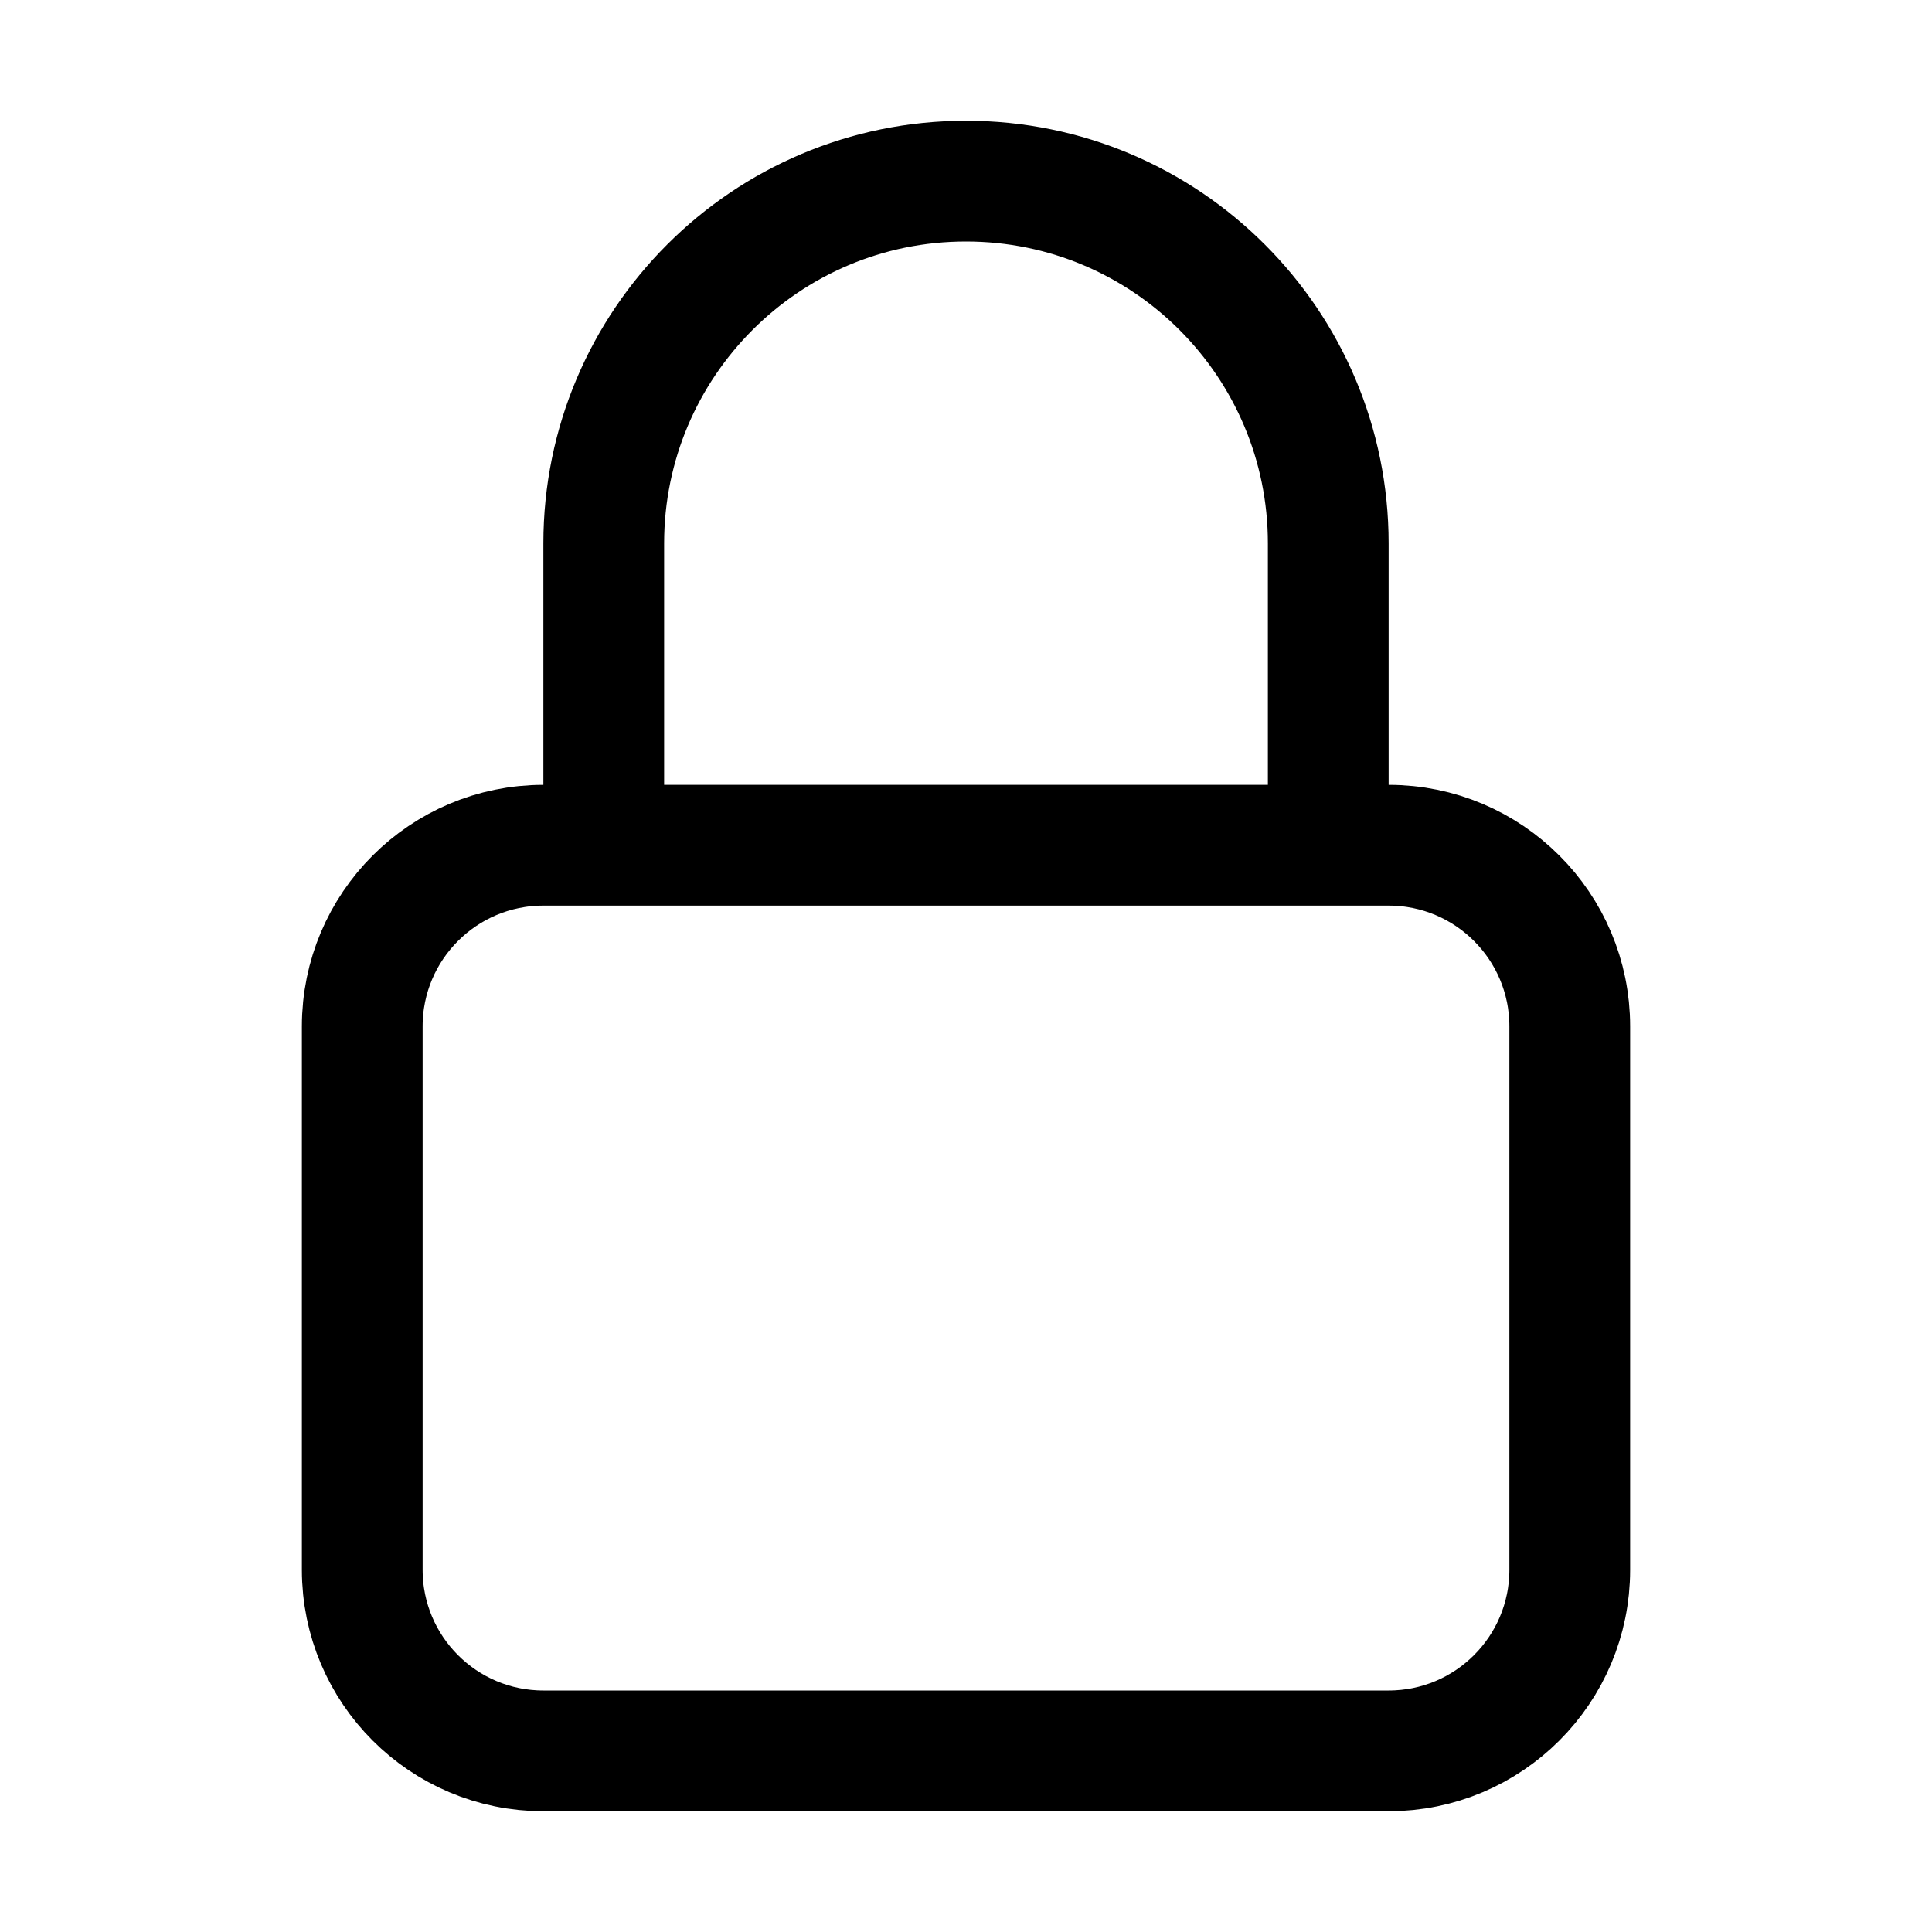
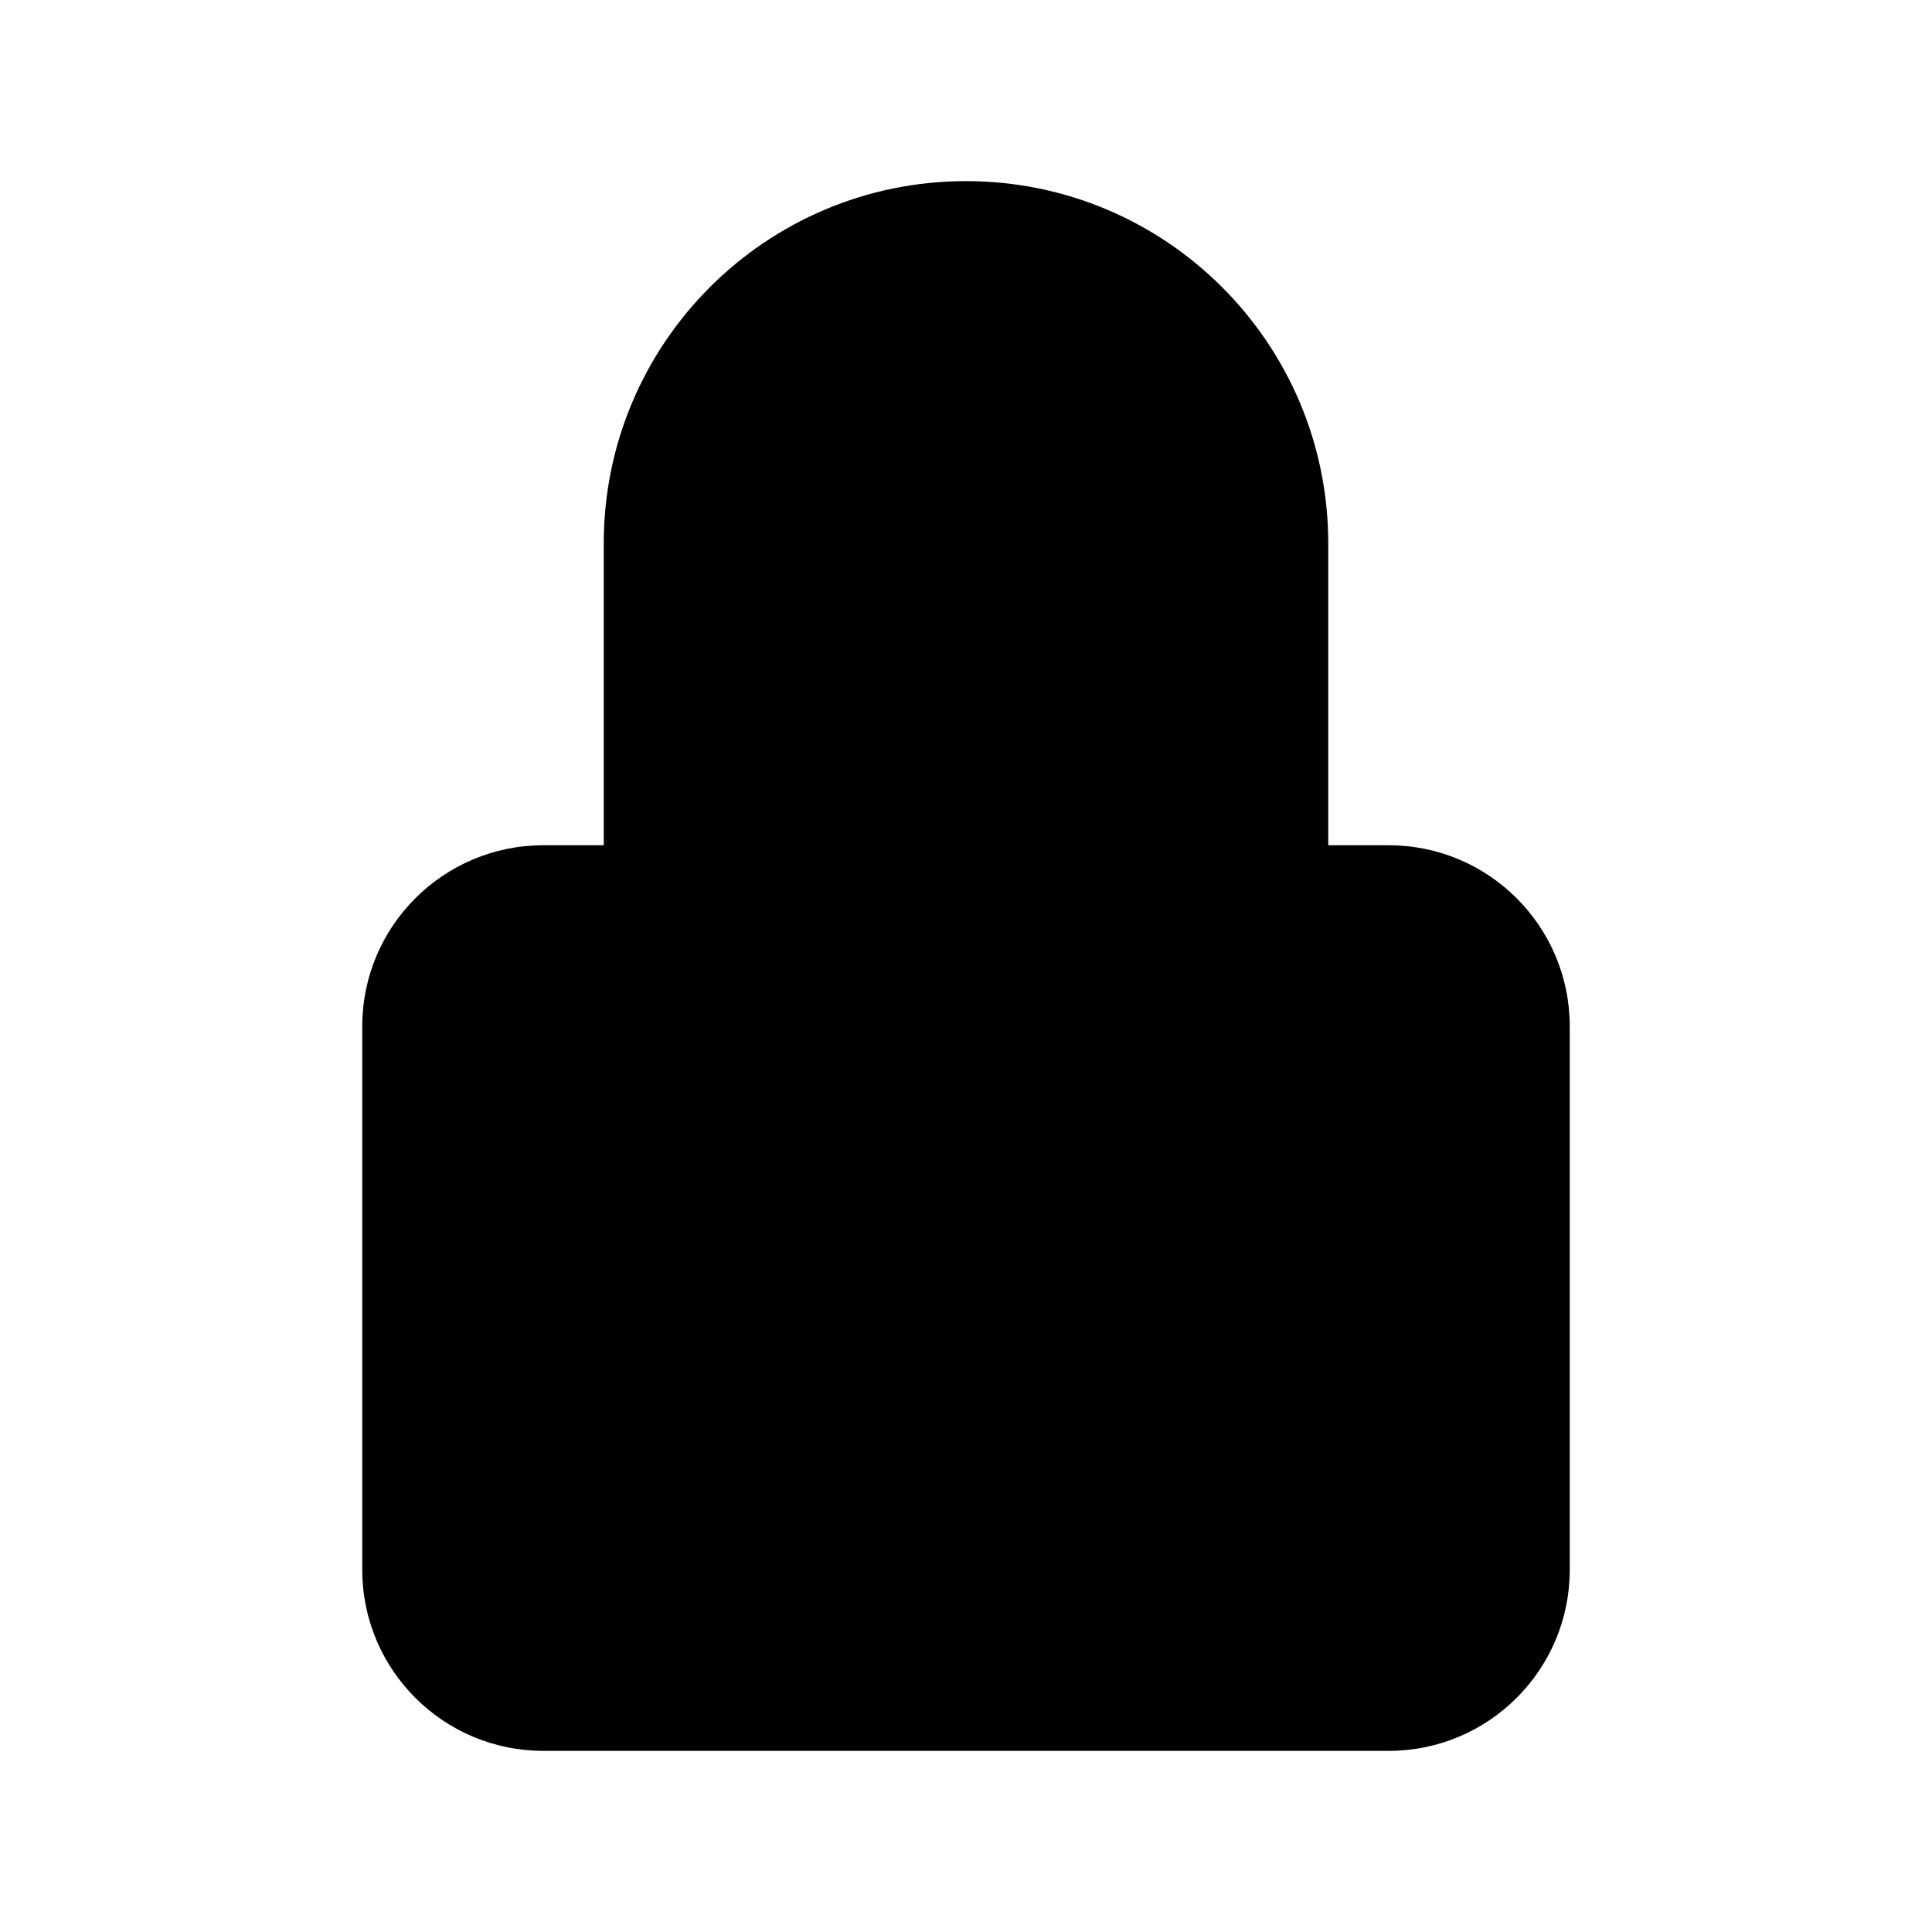
- <svg xmlns="http://www.w3.org/2000/svg" fill="none" viewBox="0 0 24 24" stroke-width="1.5" stroke="currentColor" class="w-6 h-6">
+ <svg xmlns="http://www.w3.org/2000/svg" viewBox="0 0 24 24" stroke-width="1.5" class="w-6 h-6">
  <path stroke-linecap="round" stroke-linejoin="round" d="M16.5 10.5V6.75a4.5 4.5 0 10-9 0v3.75m-.75 11.25h10.5a2.25 2.25 0 002.25-2.25v-6.75a2.25 2.25 0 00-2.25-2.25H6.75a2.25 2.25 0 00-2.25 2.25v6.75a2.25 2.25 0 002.25 2.25z" />
</svg>
